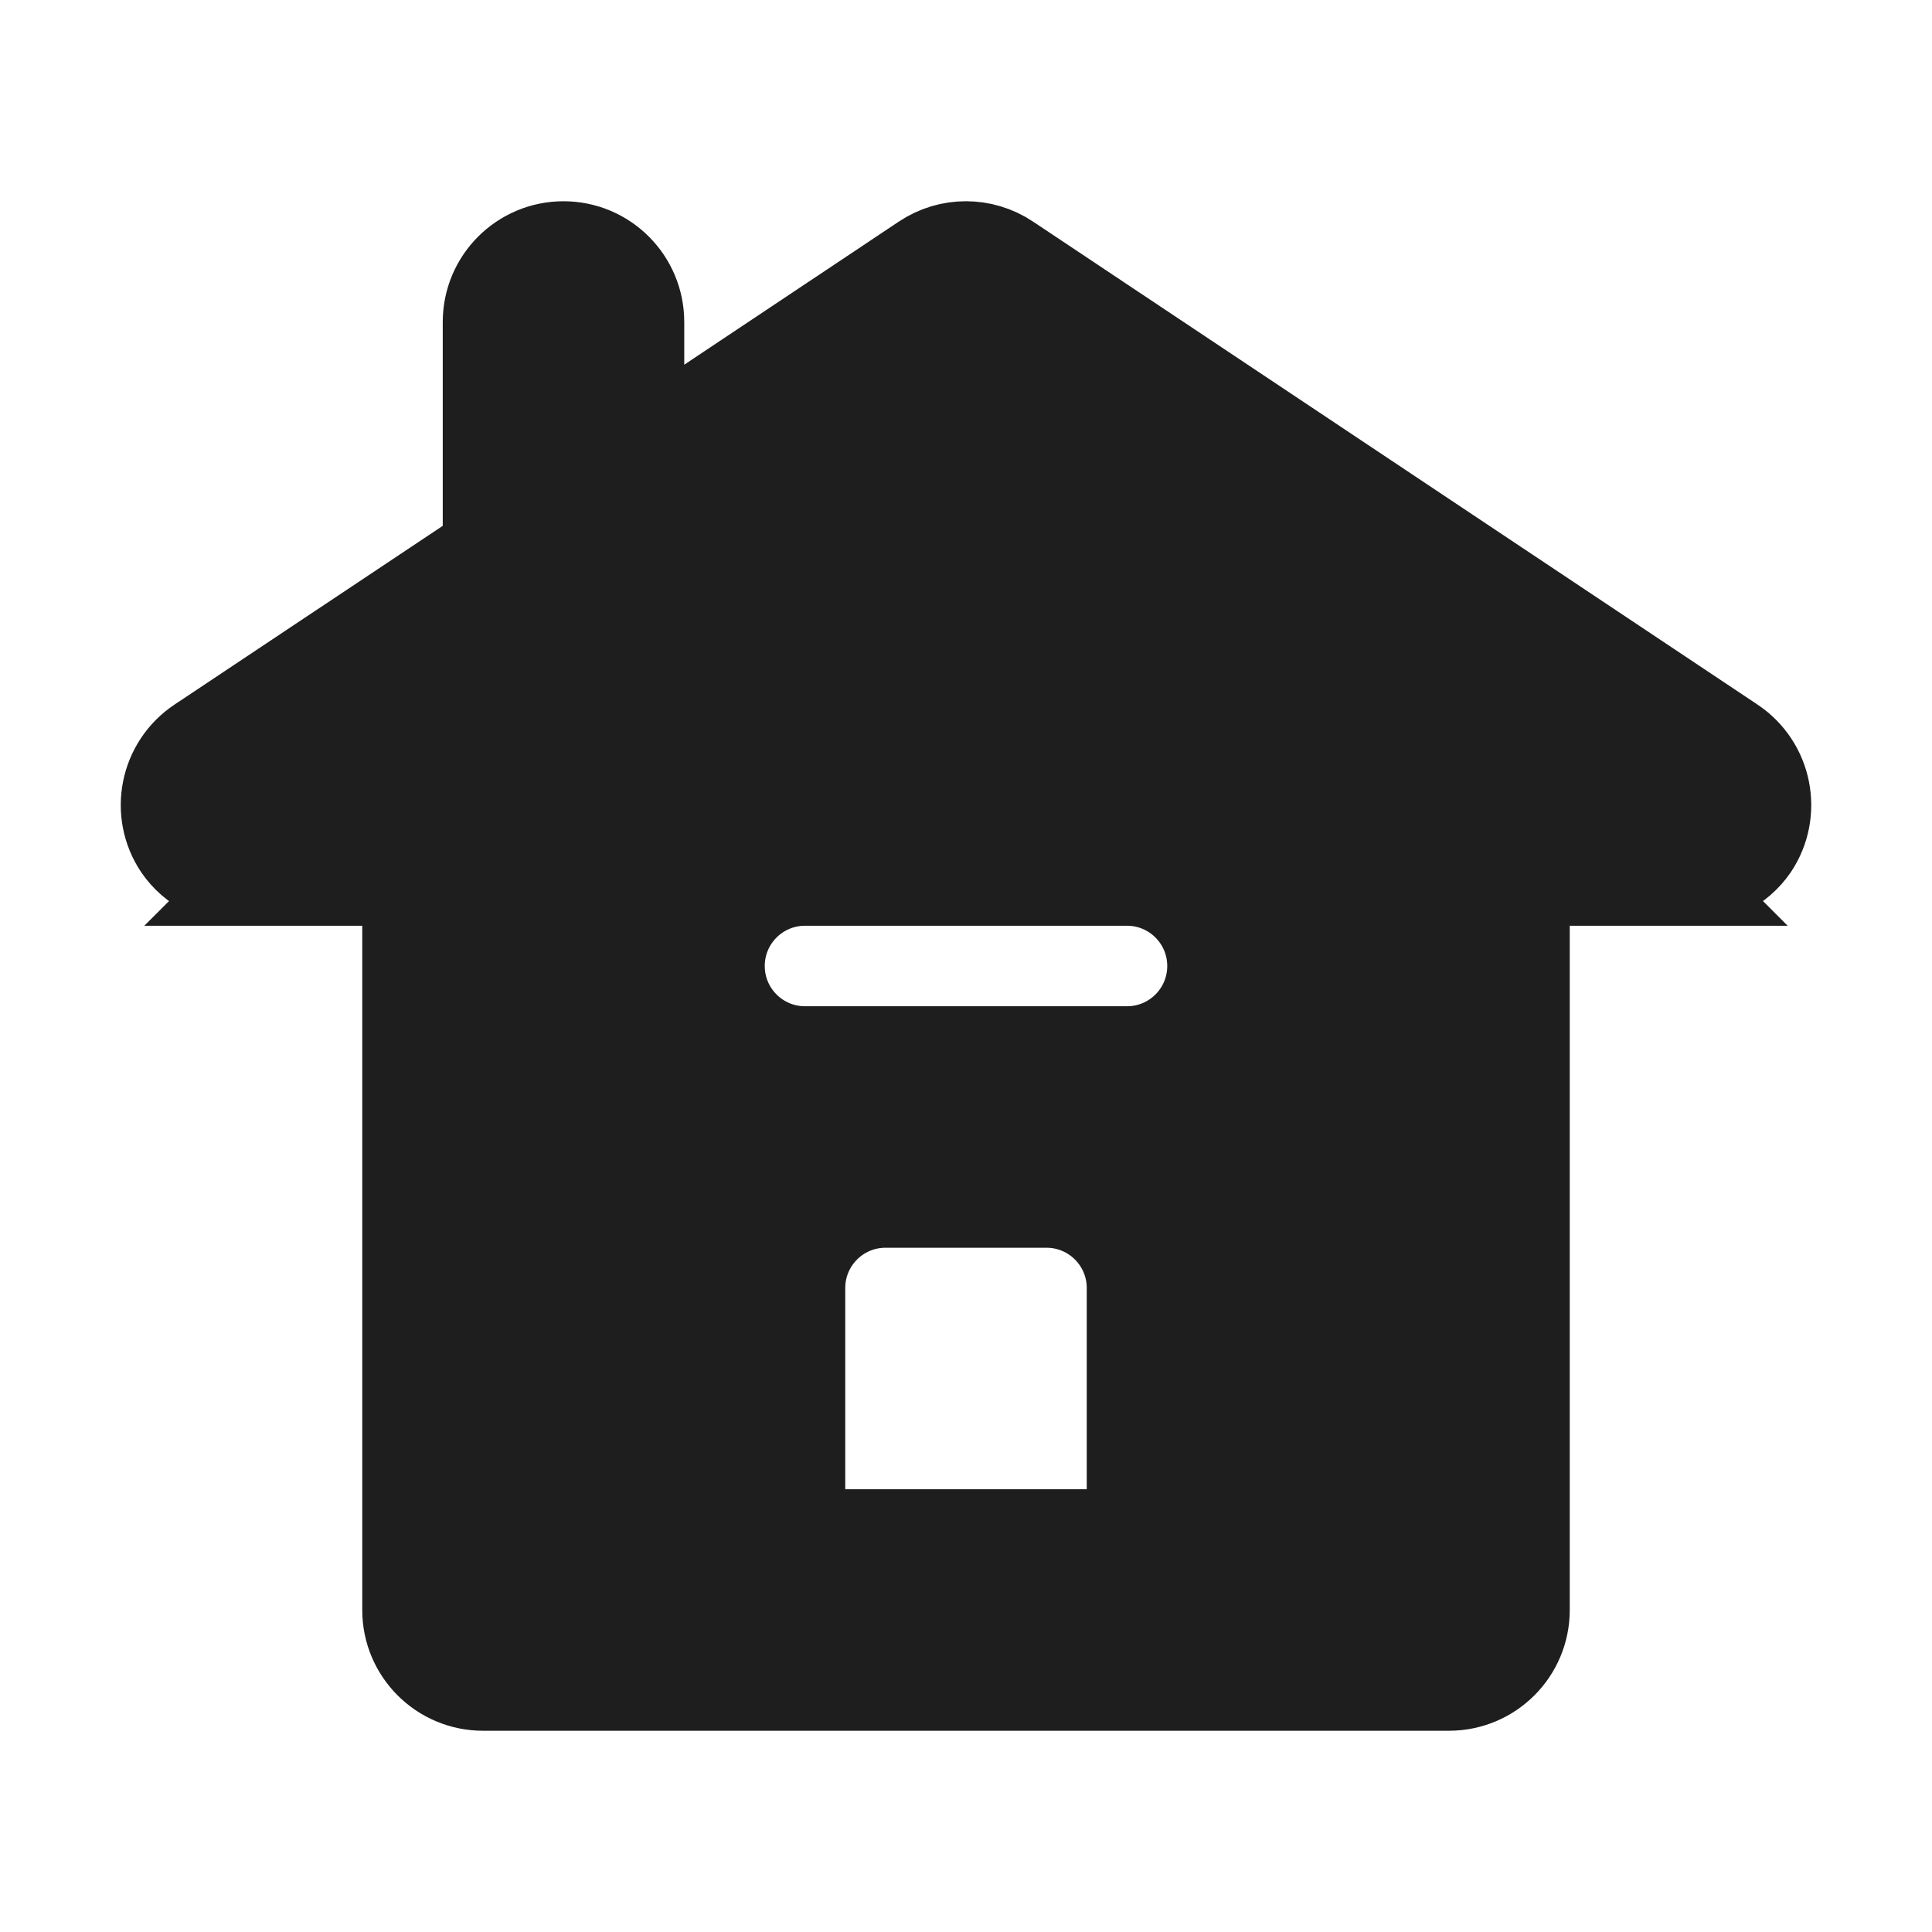
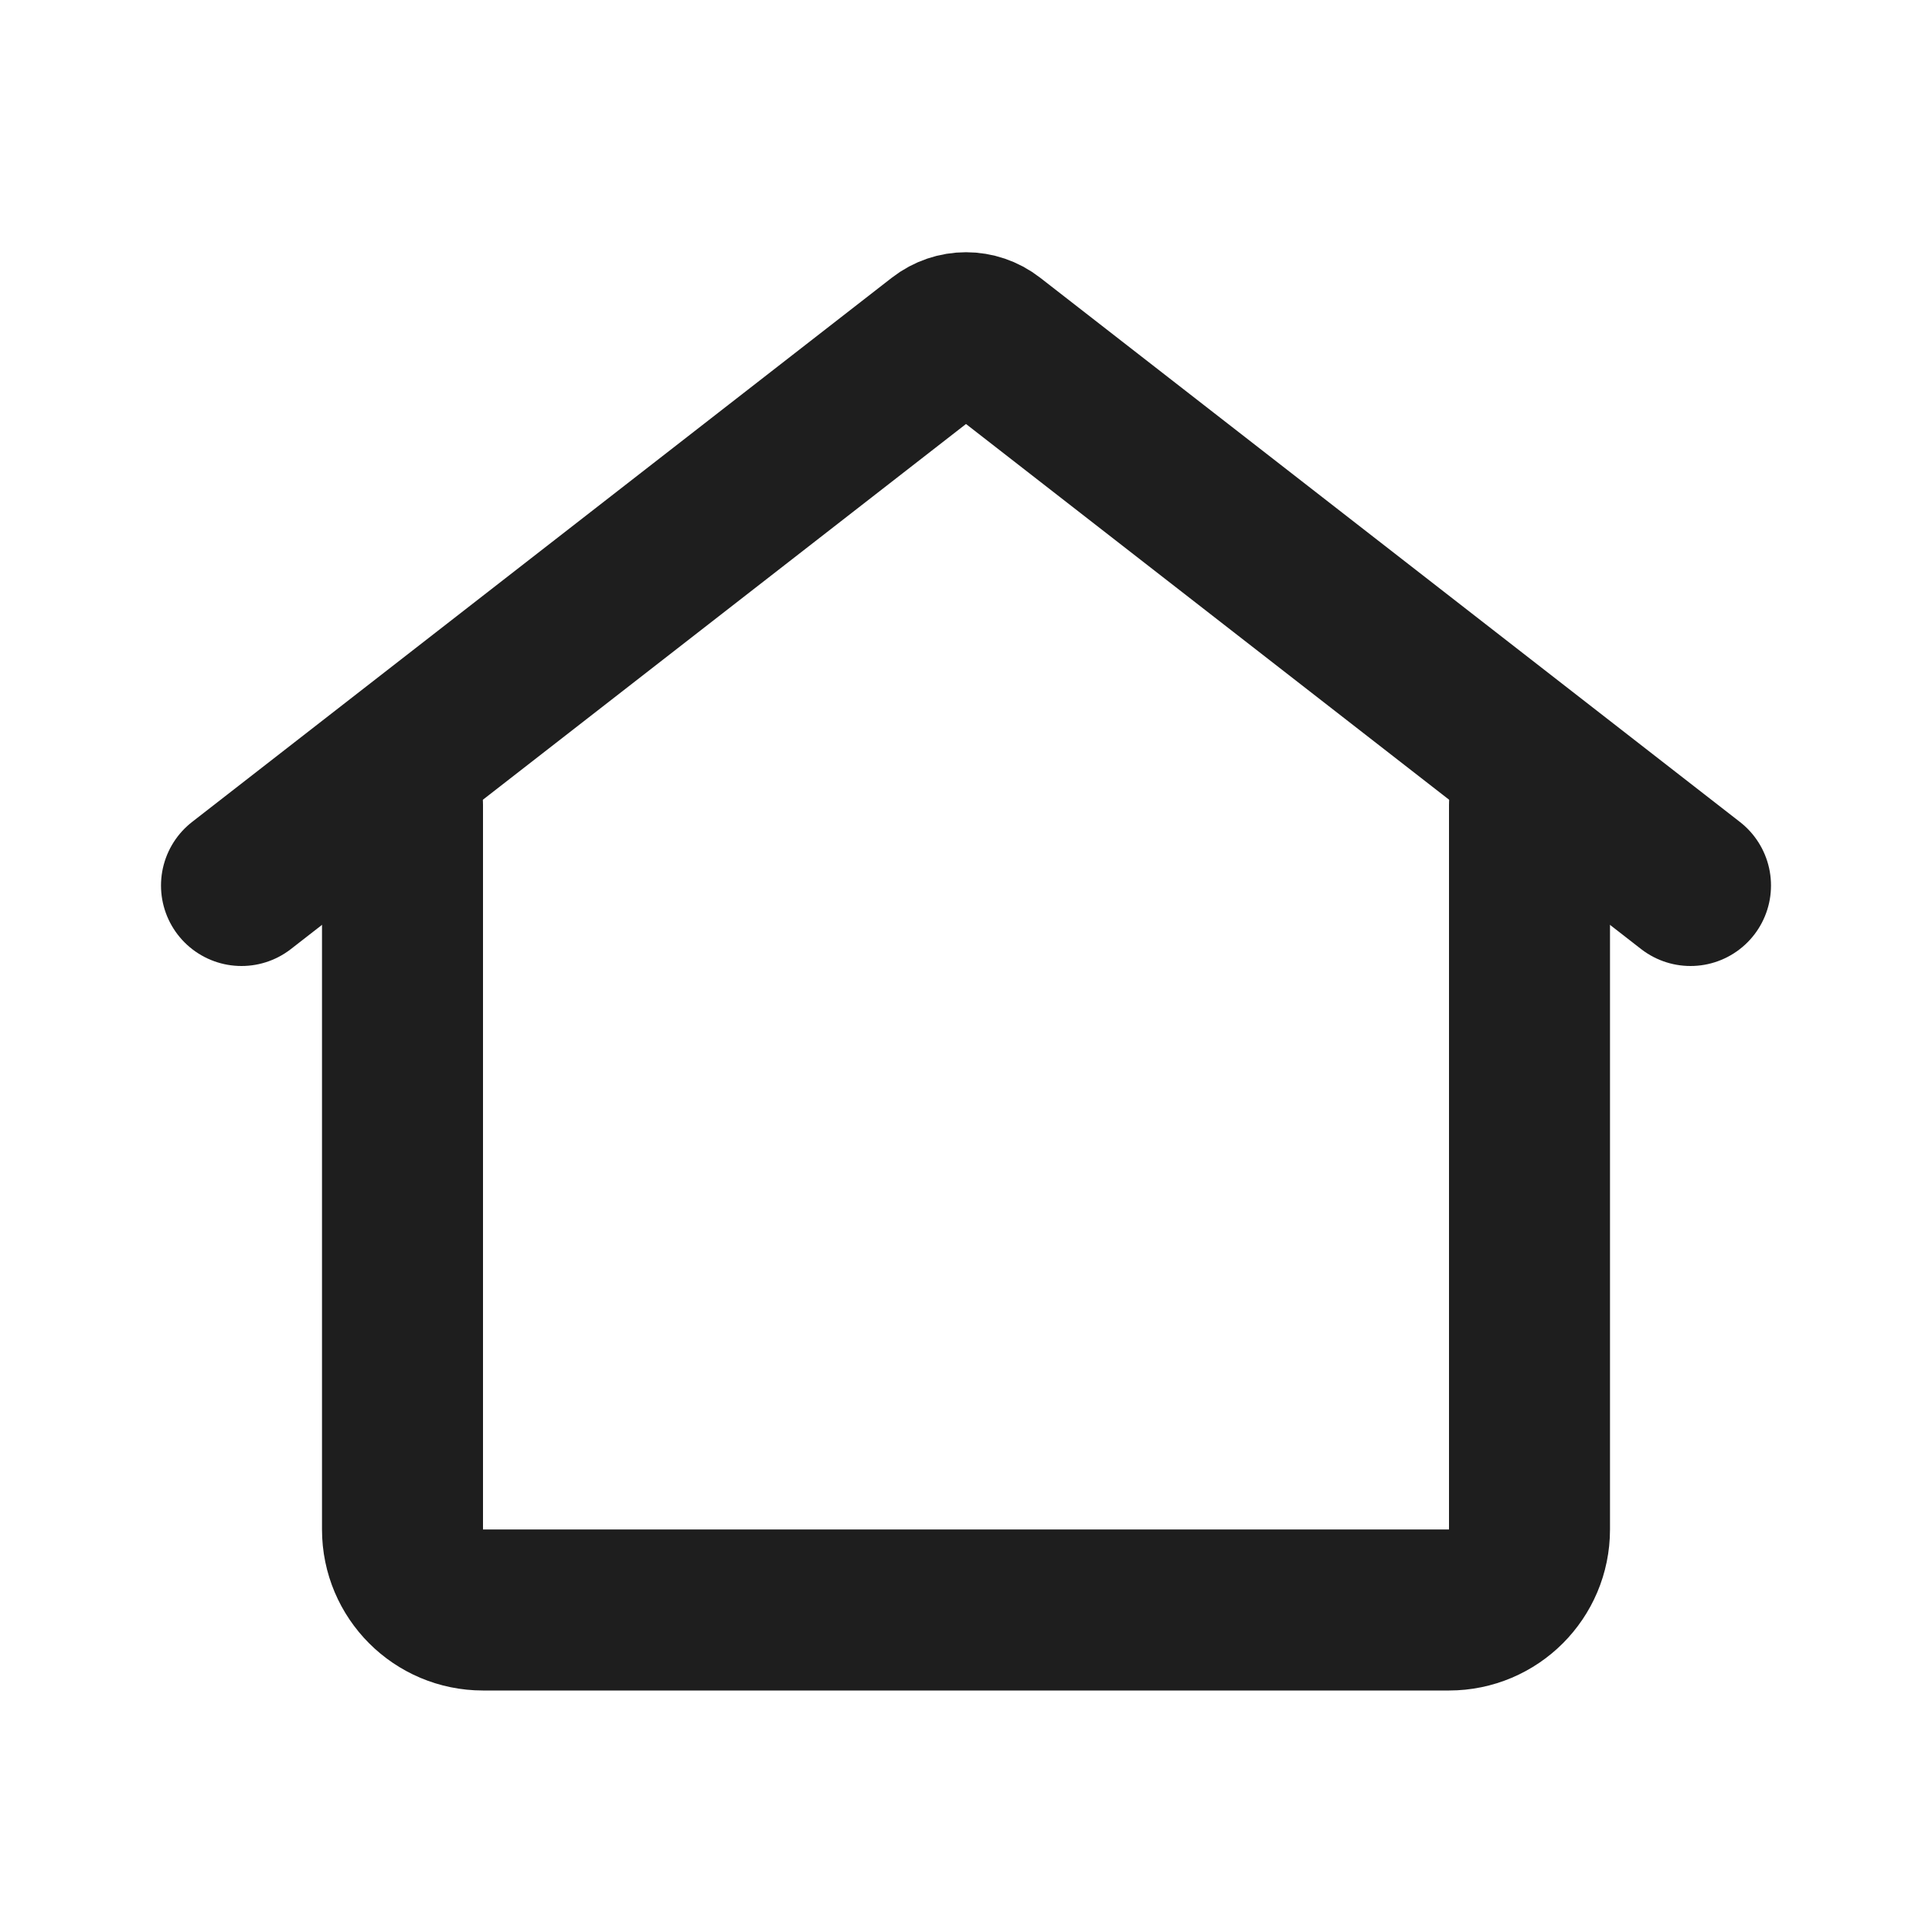
- <svg xmlns="http://www.w3.org/2000/svg" fill="#1e1e1e" width="800px" height="800px" viewBox="0 0 24 24" stroke="#1e1e1e">
+ <svg xmlns="http://www.w3.org/2000/svg" width="800px" height="800px" viewBox="0 0 24 24" version="1.1" fill="#1e1e1e" stroke="#1e1e1e">
  <g id="SVGRepo_bgCarrier" stroke-width="0" />
  <g id="SVGRepo_tracerCarrier" stroke-linecap="round" stroke-linejoin="round" />
  <g id="SVGRepo_iconCarrier">
-     <path d="M3.018,10.982,3,11H5v9a1,1,0,0,0,1,1H18a1,1,0,0,0,1-1V11h2l-.018-.018a.986.986,0,0,0,.85-.427,1,1,0,0,0-.278-1.387l-9-6a1,1,0,0,0-1.11,0L8,5.465V4A1,1,0,0,0,6,4V6.8L2.446,9.168a1,1,0,0,0-.278,1.387A.983.983,0,0,0,3.018,10.982ZM14,19H10V16a1,1,0,0,1,1-1h2a1,1,0,0,1,1,1Zm-4-8h4a1,1,0,0,1,0,2H10a1,1,0,0,1,0-2Z" />
+     <g id="Page-1" stroke="none" stroke-width="1" fill="none" fill-rule="evenodd">
+       <g id="Home">
+         <rect id="Rectangle" fill-rule="nonzero" x="0" y="0" width="24" height="24"> </rect>
+         <path d="M5,10 L5,19 C5,19.552 5.448,20 6,20 L18,20 C18.552,20 19,19.552 19,19 L19,10" id="Path" stroke="#1e1e1e" stroke-width="2" stroke-linecap="round"> </path>
+         <path d="M21,11 L12.307,4.239 C12.126,4.098 11.874,4.098 11.693,4.239 L3,11" id="Path" stroke="#1e1e1e" stroke-width="2" stroke-linecap="round"> </path>
+       </g>
+     </g>
  </g>
</svg>
